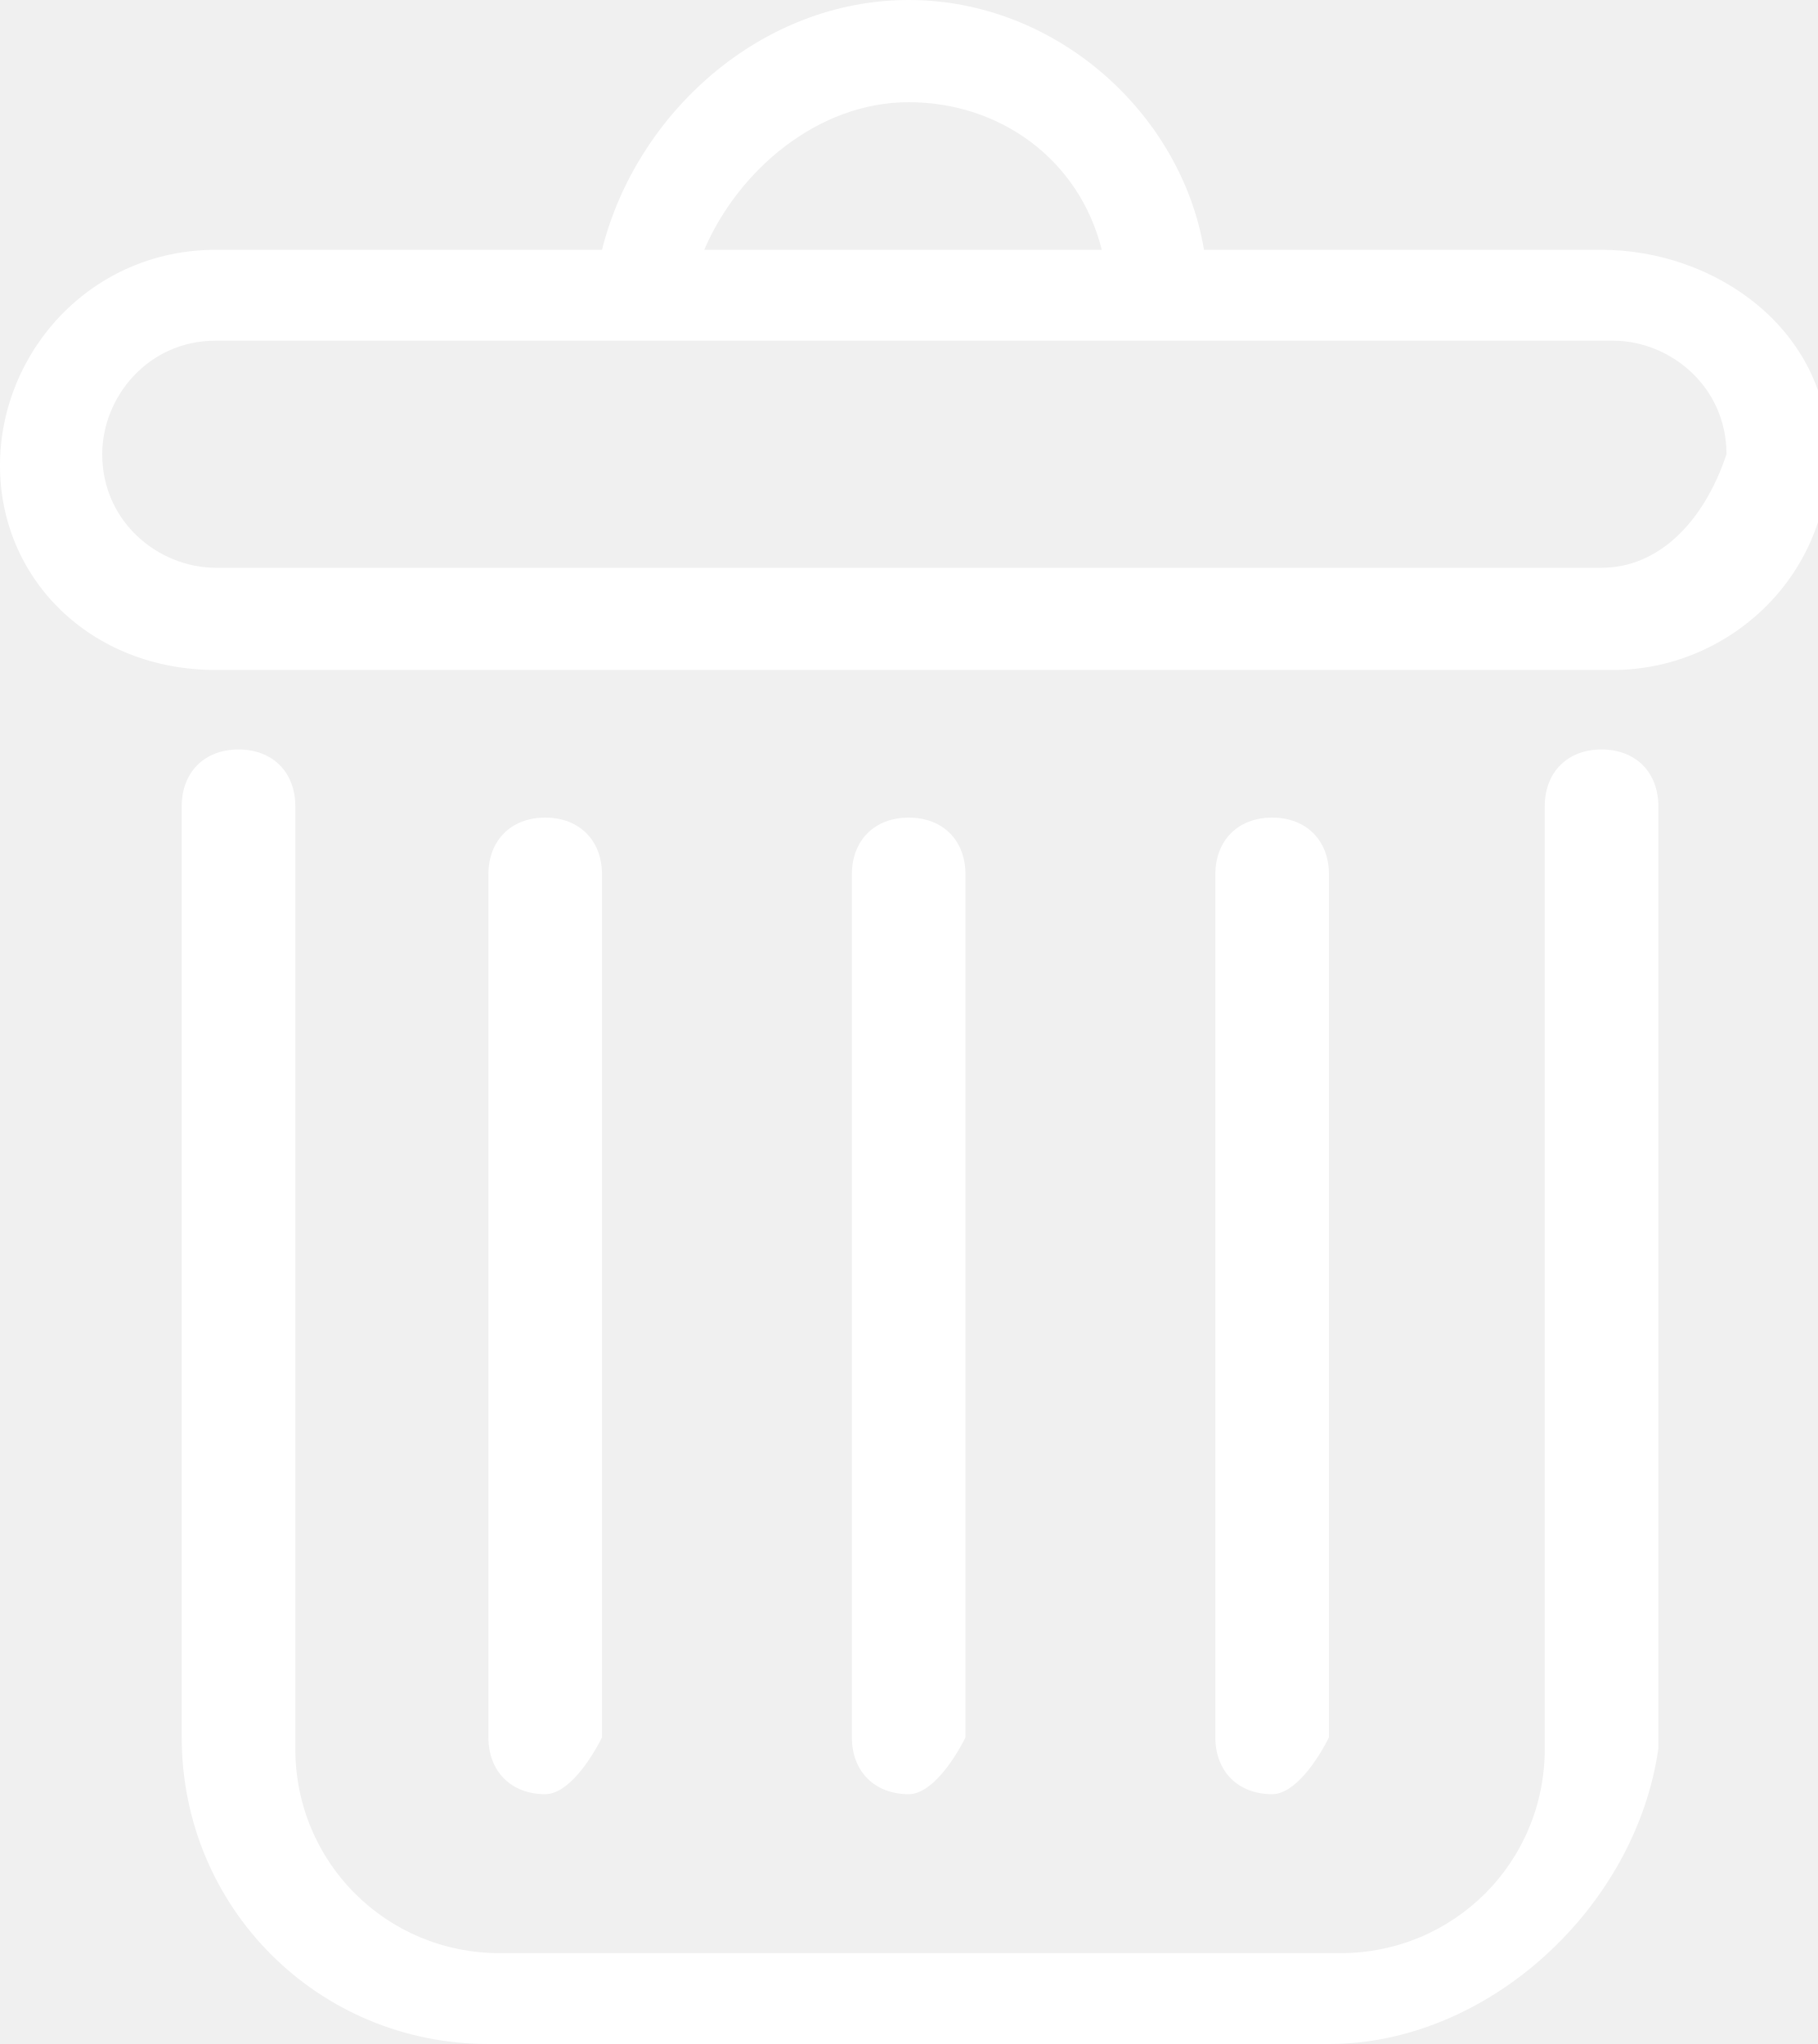
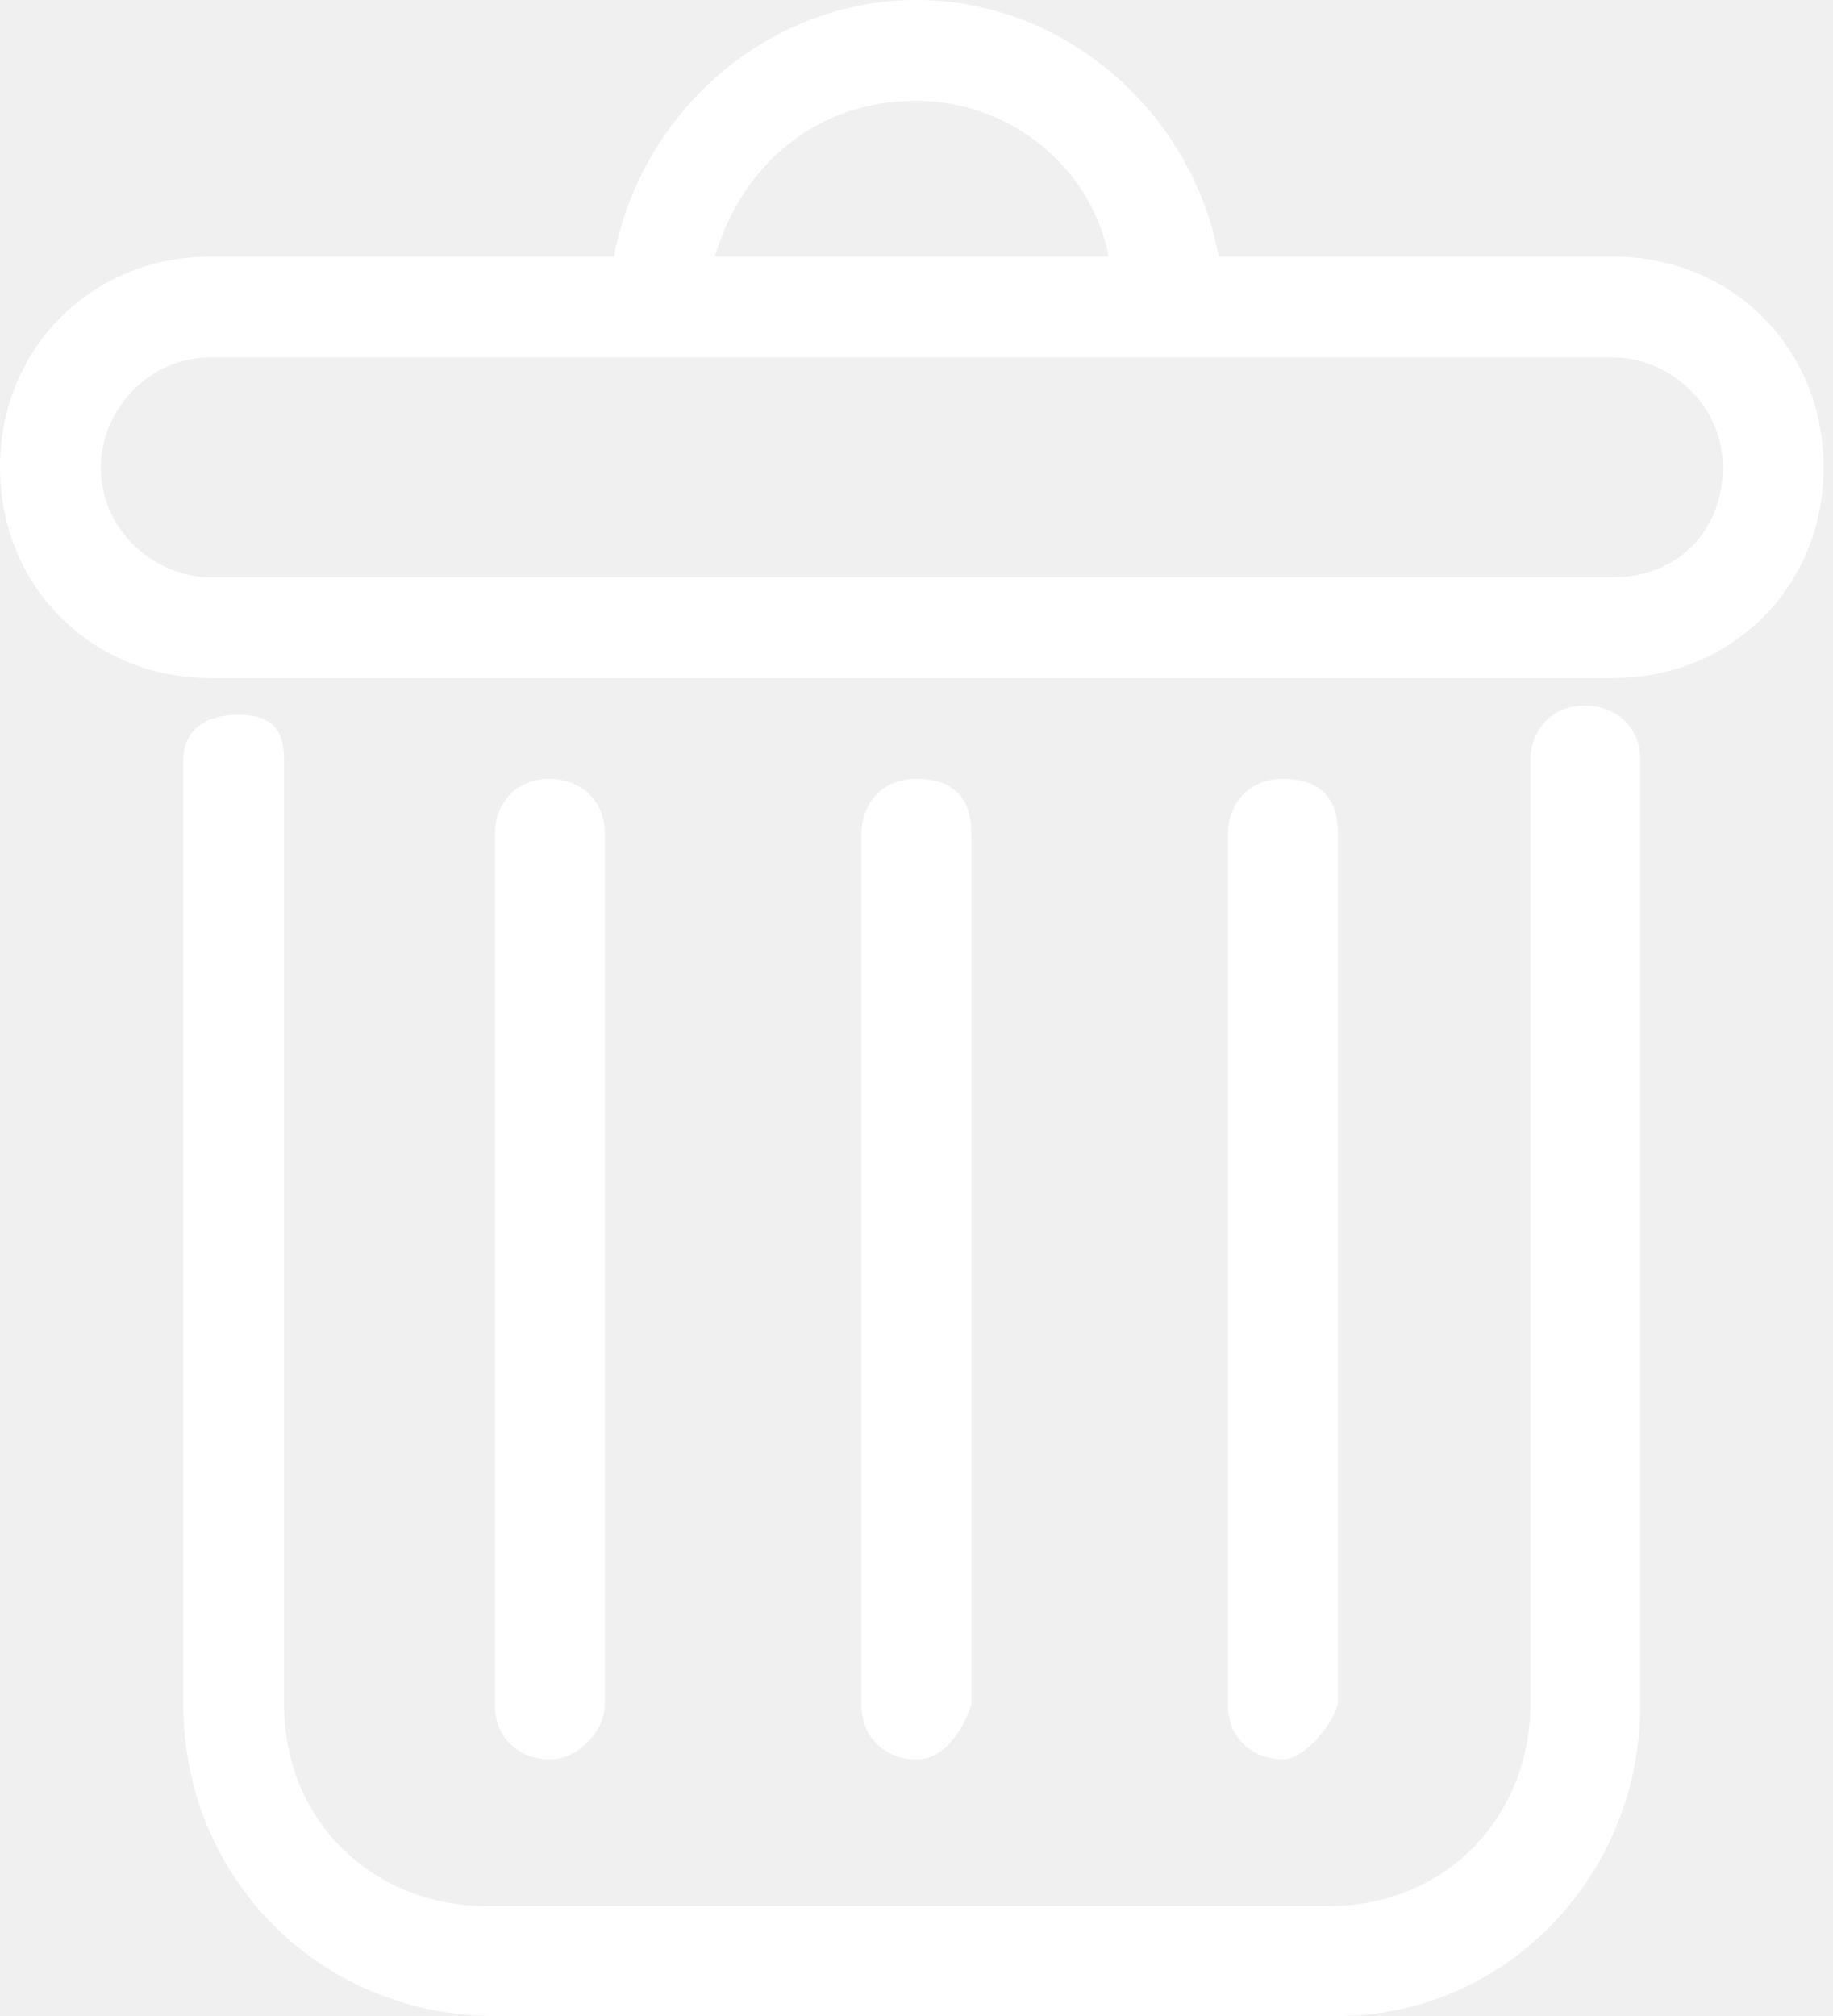
- <svg xmlns="http://www.w3.org/2000/svg" width="16" height="18" viewBox="0 0 16 18">
-   <path fill="#FFF" d="M11.7 18H4.3c-1.5 0-2.7-1.2-2.7-2.7V7.1c0-.3.2-.5.5-.5s.5.2.5.5v8.3c0 1 .8 1.8 1.8 1.8h7.4c1 0 1.8-.8 1.8-1.8V7.1c0-.3.2-.5.5-.5s.5.2.5.5v8.3c-.2 1.4-1.5 2.6-2.9 2.6zm2.4-15.8h-3.5C10.4 1 9.3 0 8 0S5.6 1 5.3 2.2H1.9C.8 2.2 0 3.1 0 4.1s.8 1.8 1.9 1.8h12.3c1 0 1.9-.8 1.9-1.9s-1-1.8-2-1.8zM8 .9c.8 0 1.5.5 1.7 1.3H6.2C6.5 1.5 7.2.9 8 .9zM14.1 5H1.9c-.5 0-1-.4-1-1 0-.5.4-1 1-1h12.3c.5 0 1 .4 1 1-.2.6-.6 1-1.1 1z" />
-   <path fill="#FFF" d="M4.8 15.8c-.3 0-.5-.2-.5-.5V7.7c0-.3.2-.5.5-.5s.5.2.5.5v7.6c-.1.2-.3.5-.5.5zm6.4 0c-.3 0-.5-.2-.5-.5V7.7c0-.3.2-.5.5-.5s.5.2.5.5v7.6c-.1.2-.3.5-.5.5zm-3.2 0c-.3 0-.5-.2-.5-.5V7.7c0-.3.2-.5.5-.5s.5.2.5.5v7.6c-.1.2-.3.5-.5.5z" />
+ <svg xmlns="http://www.w3.org/2000/svg" width="20" height="22" viewBox="0 0 20 22">
+   <path fill="#FFF" d="M14.6 22H5.4C3.5 22 2 20.5 2 18.6V8.3c0-.3.2-.5.6-.5s.5.2.5.5v10.3c0 1.3 1 2.2 2.2 2.2h9.2c1.3 0 2.2-1 2.2-2.2V8.3c0-.3.2-.6.6-.6.3 0 .6.2.6.6v10.3c0 1.9-1.5 3.4-3.3 3.4zm3-19.2h-4.3C13 1.2 11.6 0 10 0S7 1.2 6.7 2.8H2.3C1 2.8 0 3.8 0 5.1s1 2.3 2.3 2.3h15.3c1.3 0 2.3-1 2.3-2.3s-1-2.3-2.3-2.3zM10 1.1c1 0 1.9.7 2.1 1.7H7.8c.3-1 1.1-1.7 2.2-1.7zm7.6 5.2H2.3c-.6 0-1.2-.5-1.2-1.2 0-.6.5-1.2 1.2-1.2h15.3c.6 0 1.2.5 1.2 1.2s-.5 1.2-1.2 1.2z" />
+   <path fill="#FFF" d="M6 19.2c-.3 0-.6-.2-.6-.6V9.1c0-.3.2-.6.6-.6.3 0 .6.2.6.6v9.5c0 .3-.3.6-.6.6zm8 0c-.3 0-.6-.2-.6-.6V9.1c0-.3.2-.6.6-.6s.6.2.6.6v9.5c-.1.3-.4.6-.6.6zm-4 0c-.3 0-.6-.2-.6-.6V9.1c0-.3.2-.6.6-.6s.6.2.6.6v9.5c-.1.3-.3.6-.6.6z" />
</svg>
